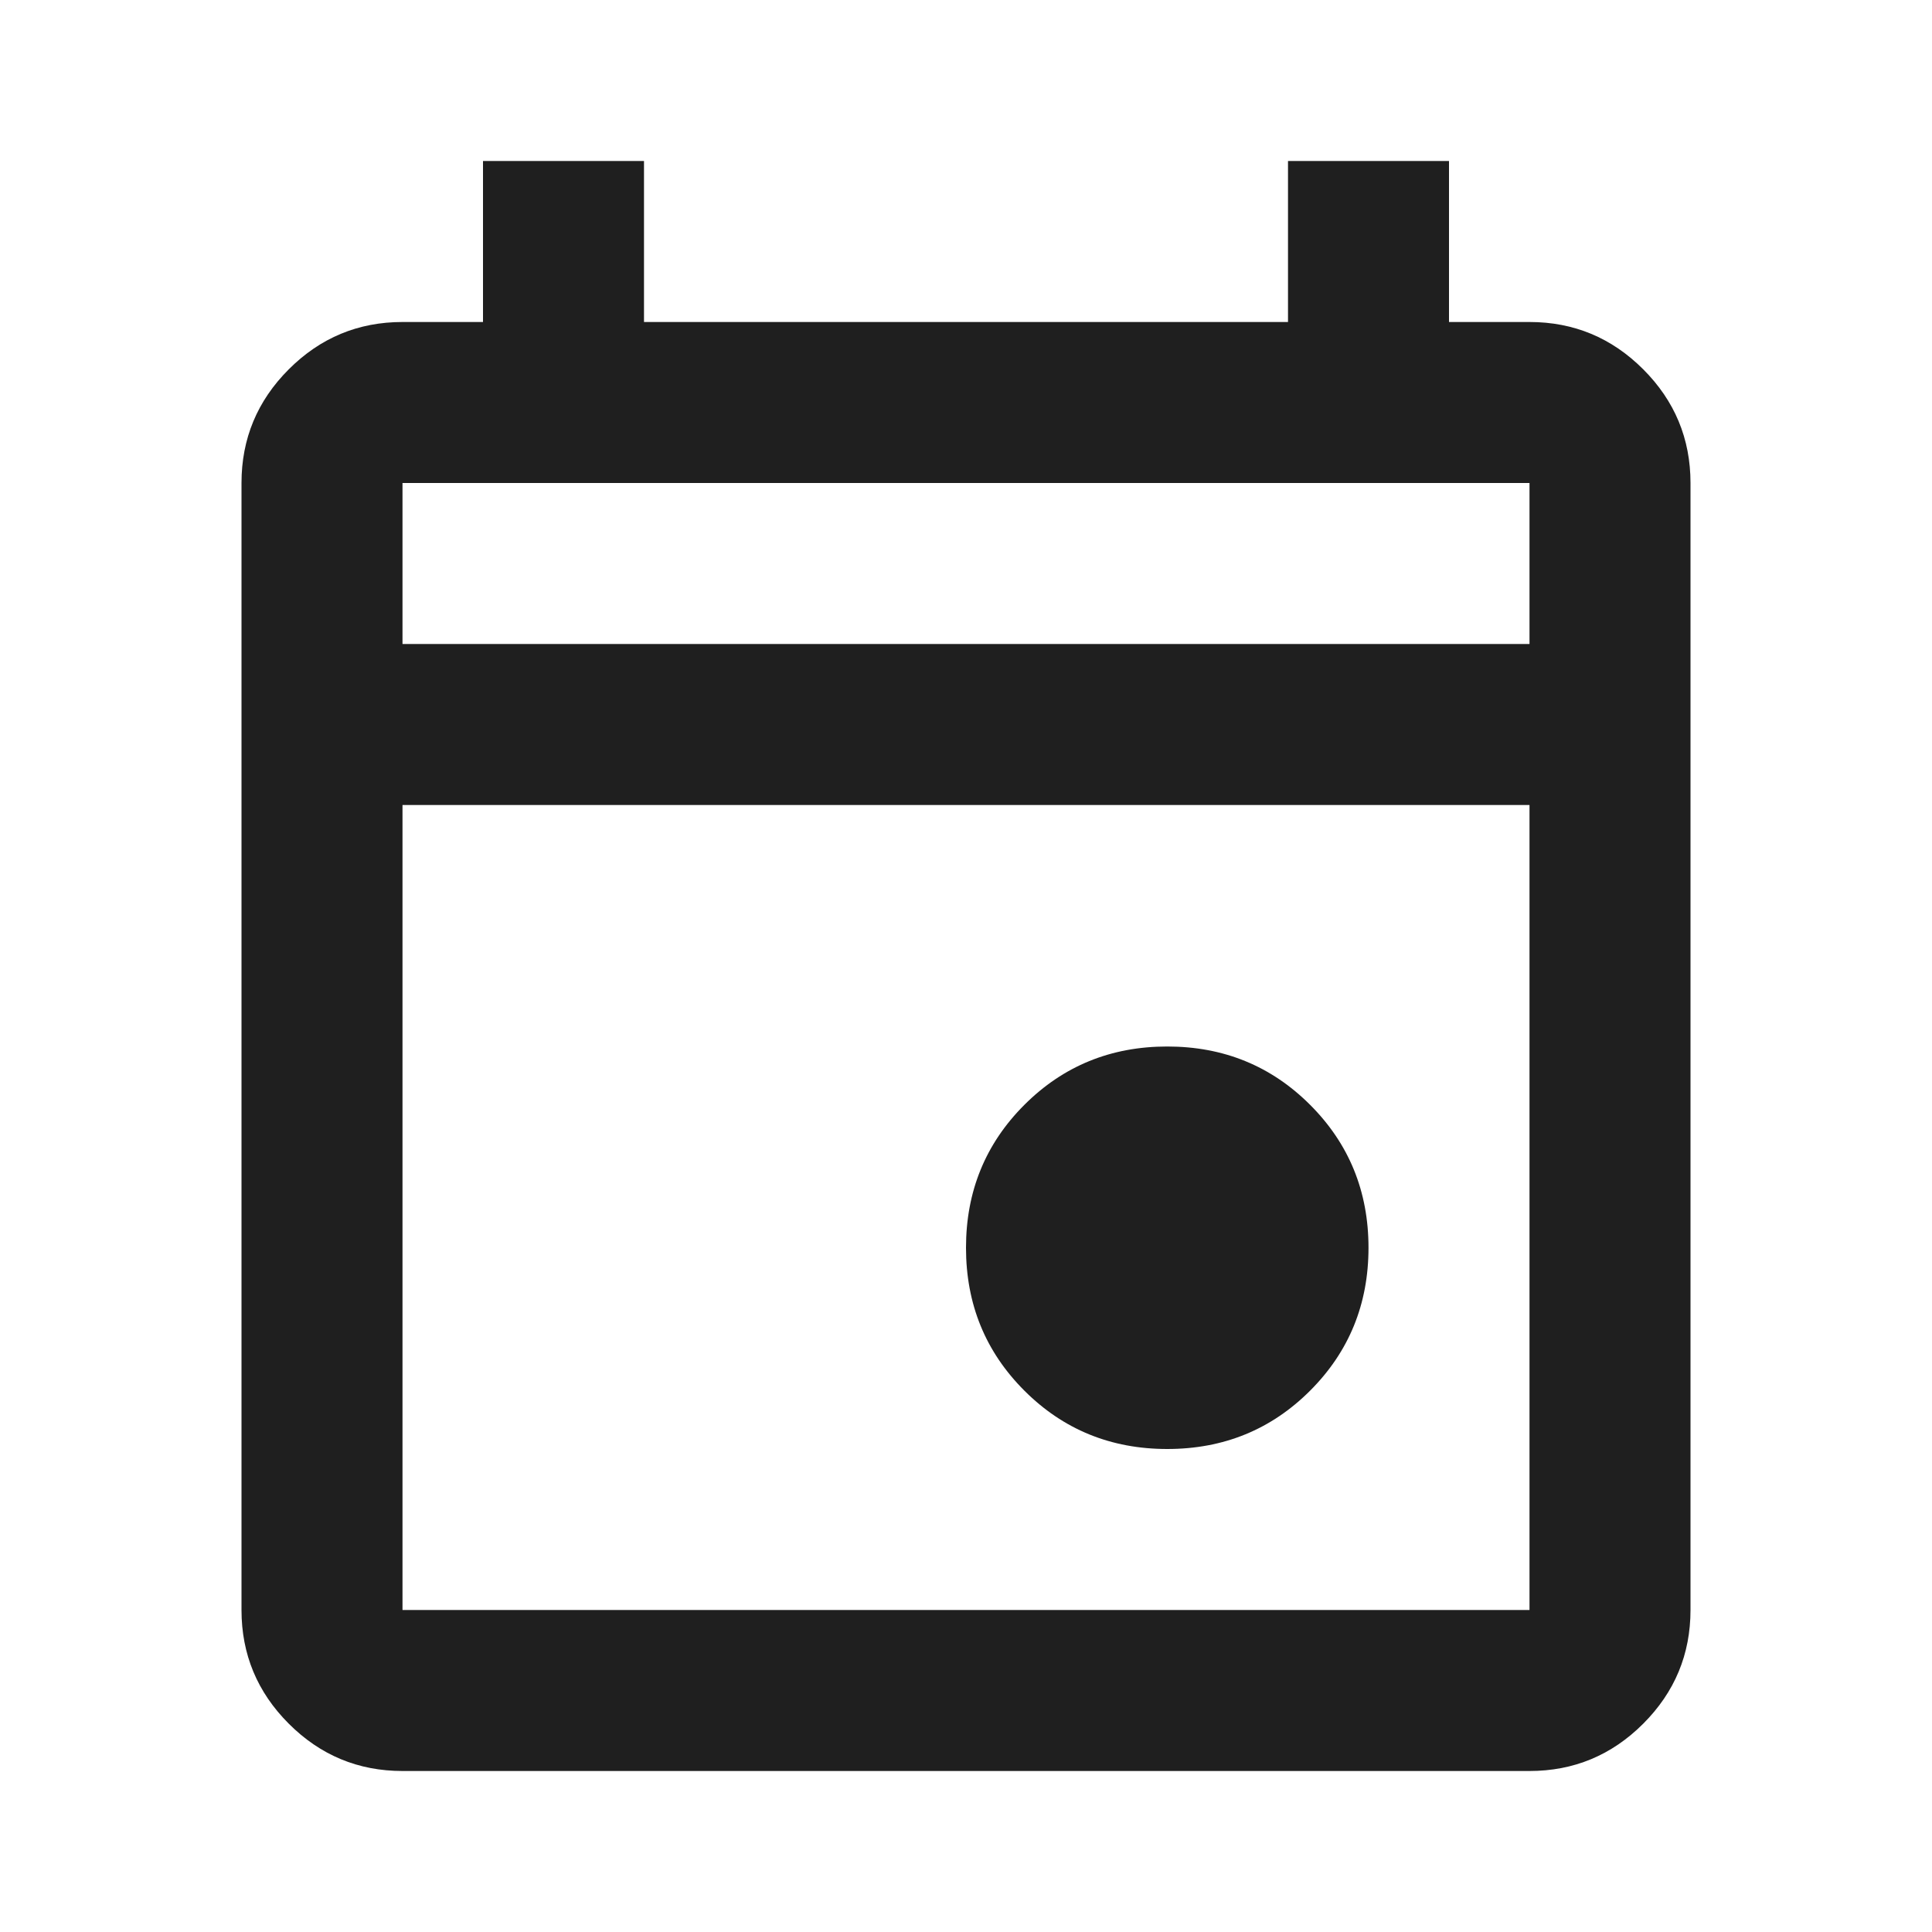
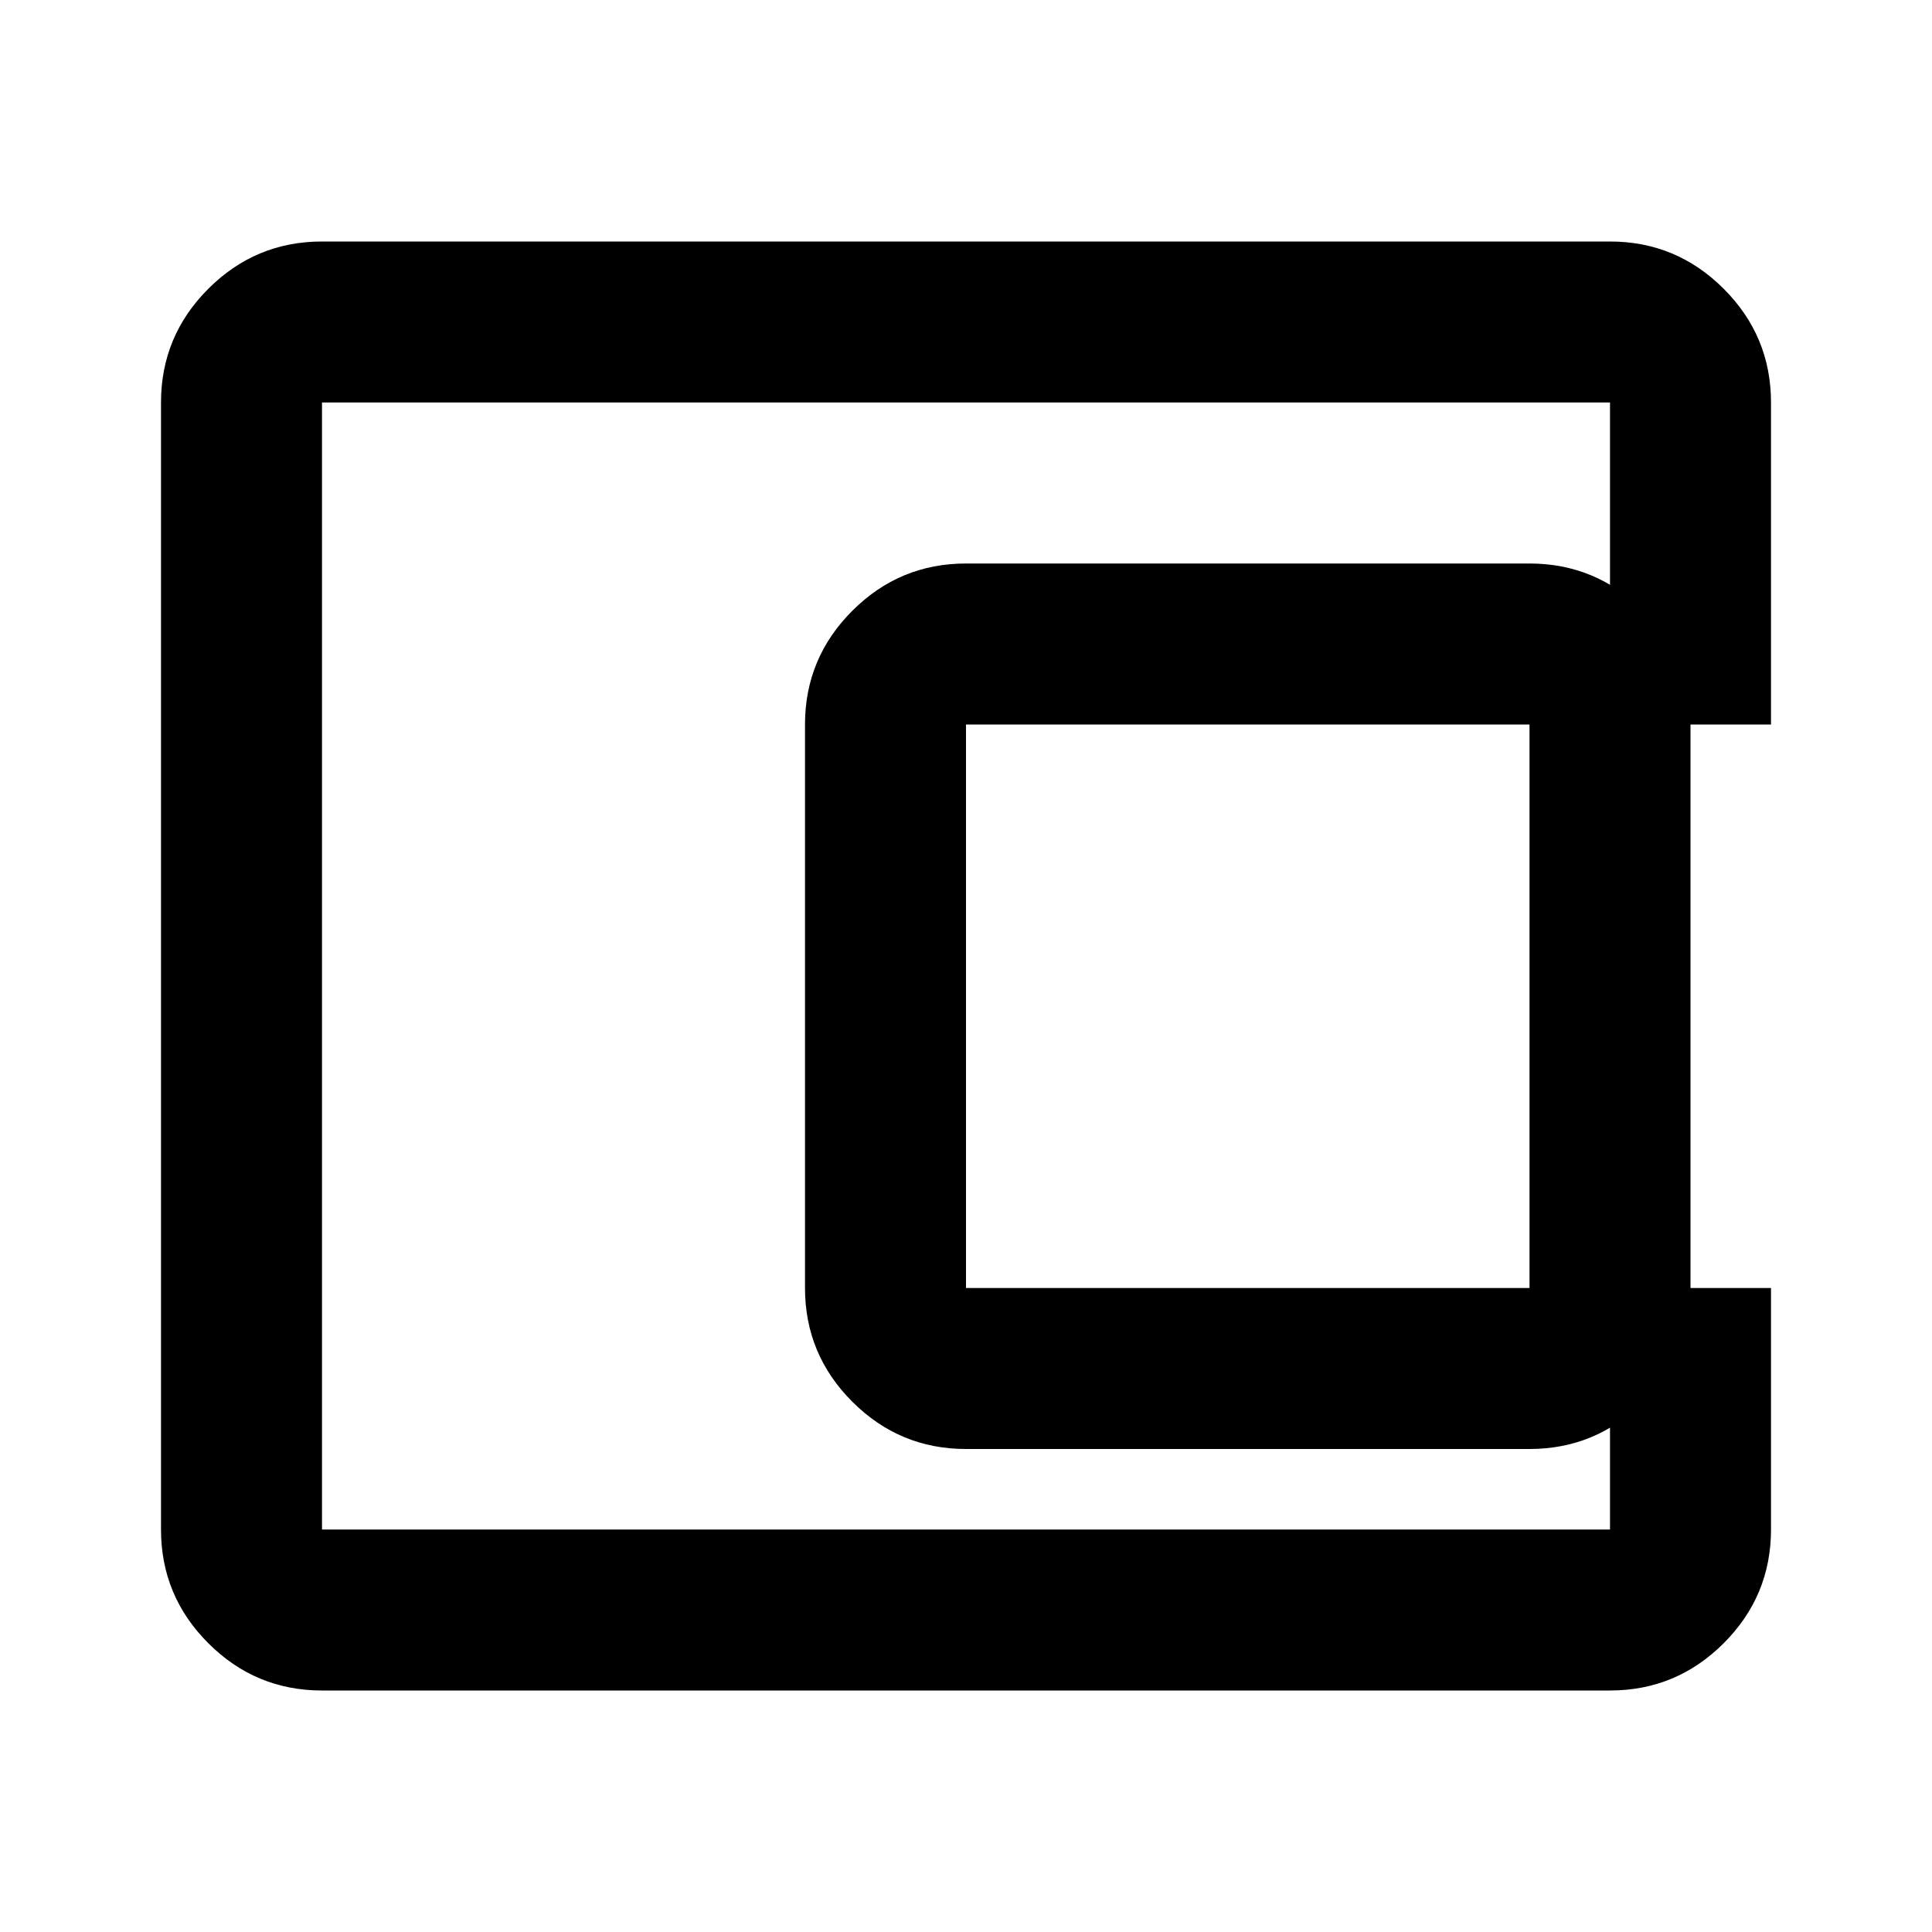
- <svg xmlns="http://www.w3.org/2000/svg" height="24px" viewBox="0 -960 960 960" width="24px" fill="#1f1f1f">
-   <path d="M580-240q-42 0-71-29t-29-71q0-42 29-71t71-29q42 0 71 29t29 71q0 42-29 71t-71 29ZM200-80q-33 0-56.5-23.5T120-160v-560q0-33 23.5-56.5T200-800h40v-80h80v80h320v-80h80v80h40q33 0 56.5 23.5T840-720v560q0 33-23.5 56.5T760-80H200Zm0-80h560v-400H200v400Zm0-480h560v-80H200v80Zm0 0v-80 80Z" />
+ <svg xmlns="http://www.w3.org/2000/svg" height="24" viewBox="0 -960 960 960" width="24">
+   <path d="M480-320h280v-280H480v280Zm0 80q-33 0-56.5-23.5T400-320v-280q0-33 23.5-56.5T480-680h280q33 0 56.5 23.5T840-600v280q0 33-23.5 56.5T760-240H480Zm0-80v-280 280Z M160-120q-33 0-56.5-23.5T80-200v-560q0-33 23.5-56.5T160-840h640q33 0 56.5 23.5T880-760v160h-80v-160H160v560h640v-120h80v120q0 33-23.5 56.5T800-120H160Zm0-80v-560 560Z" />
</svg>
